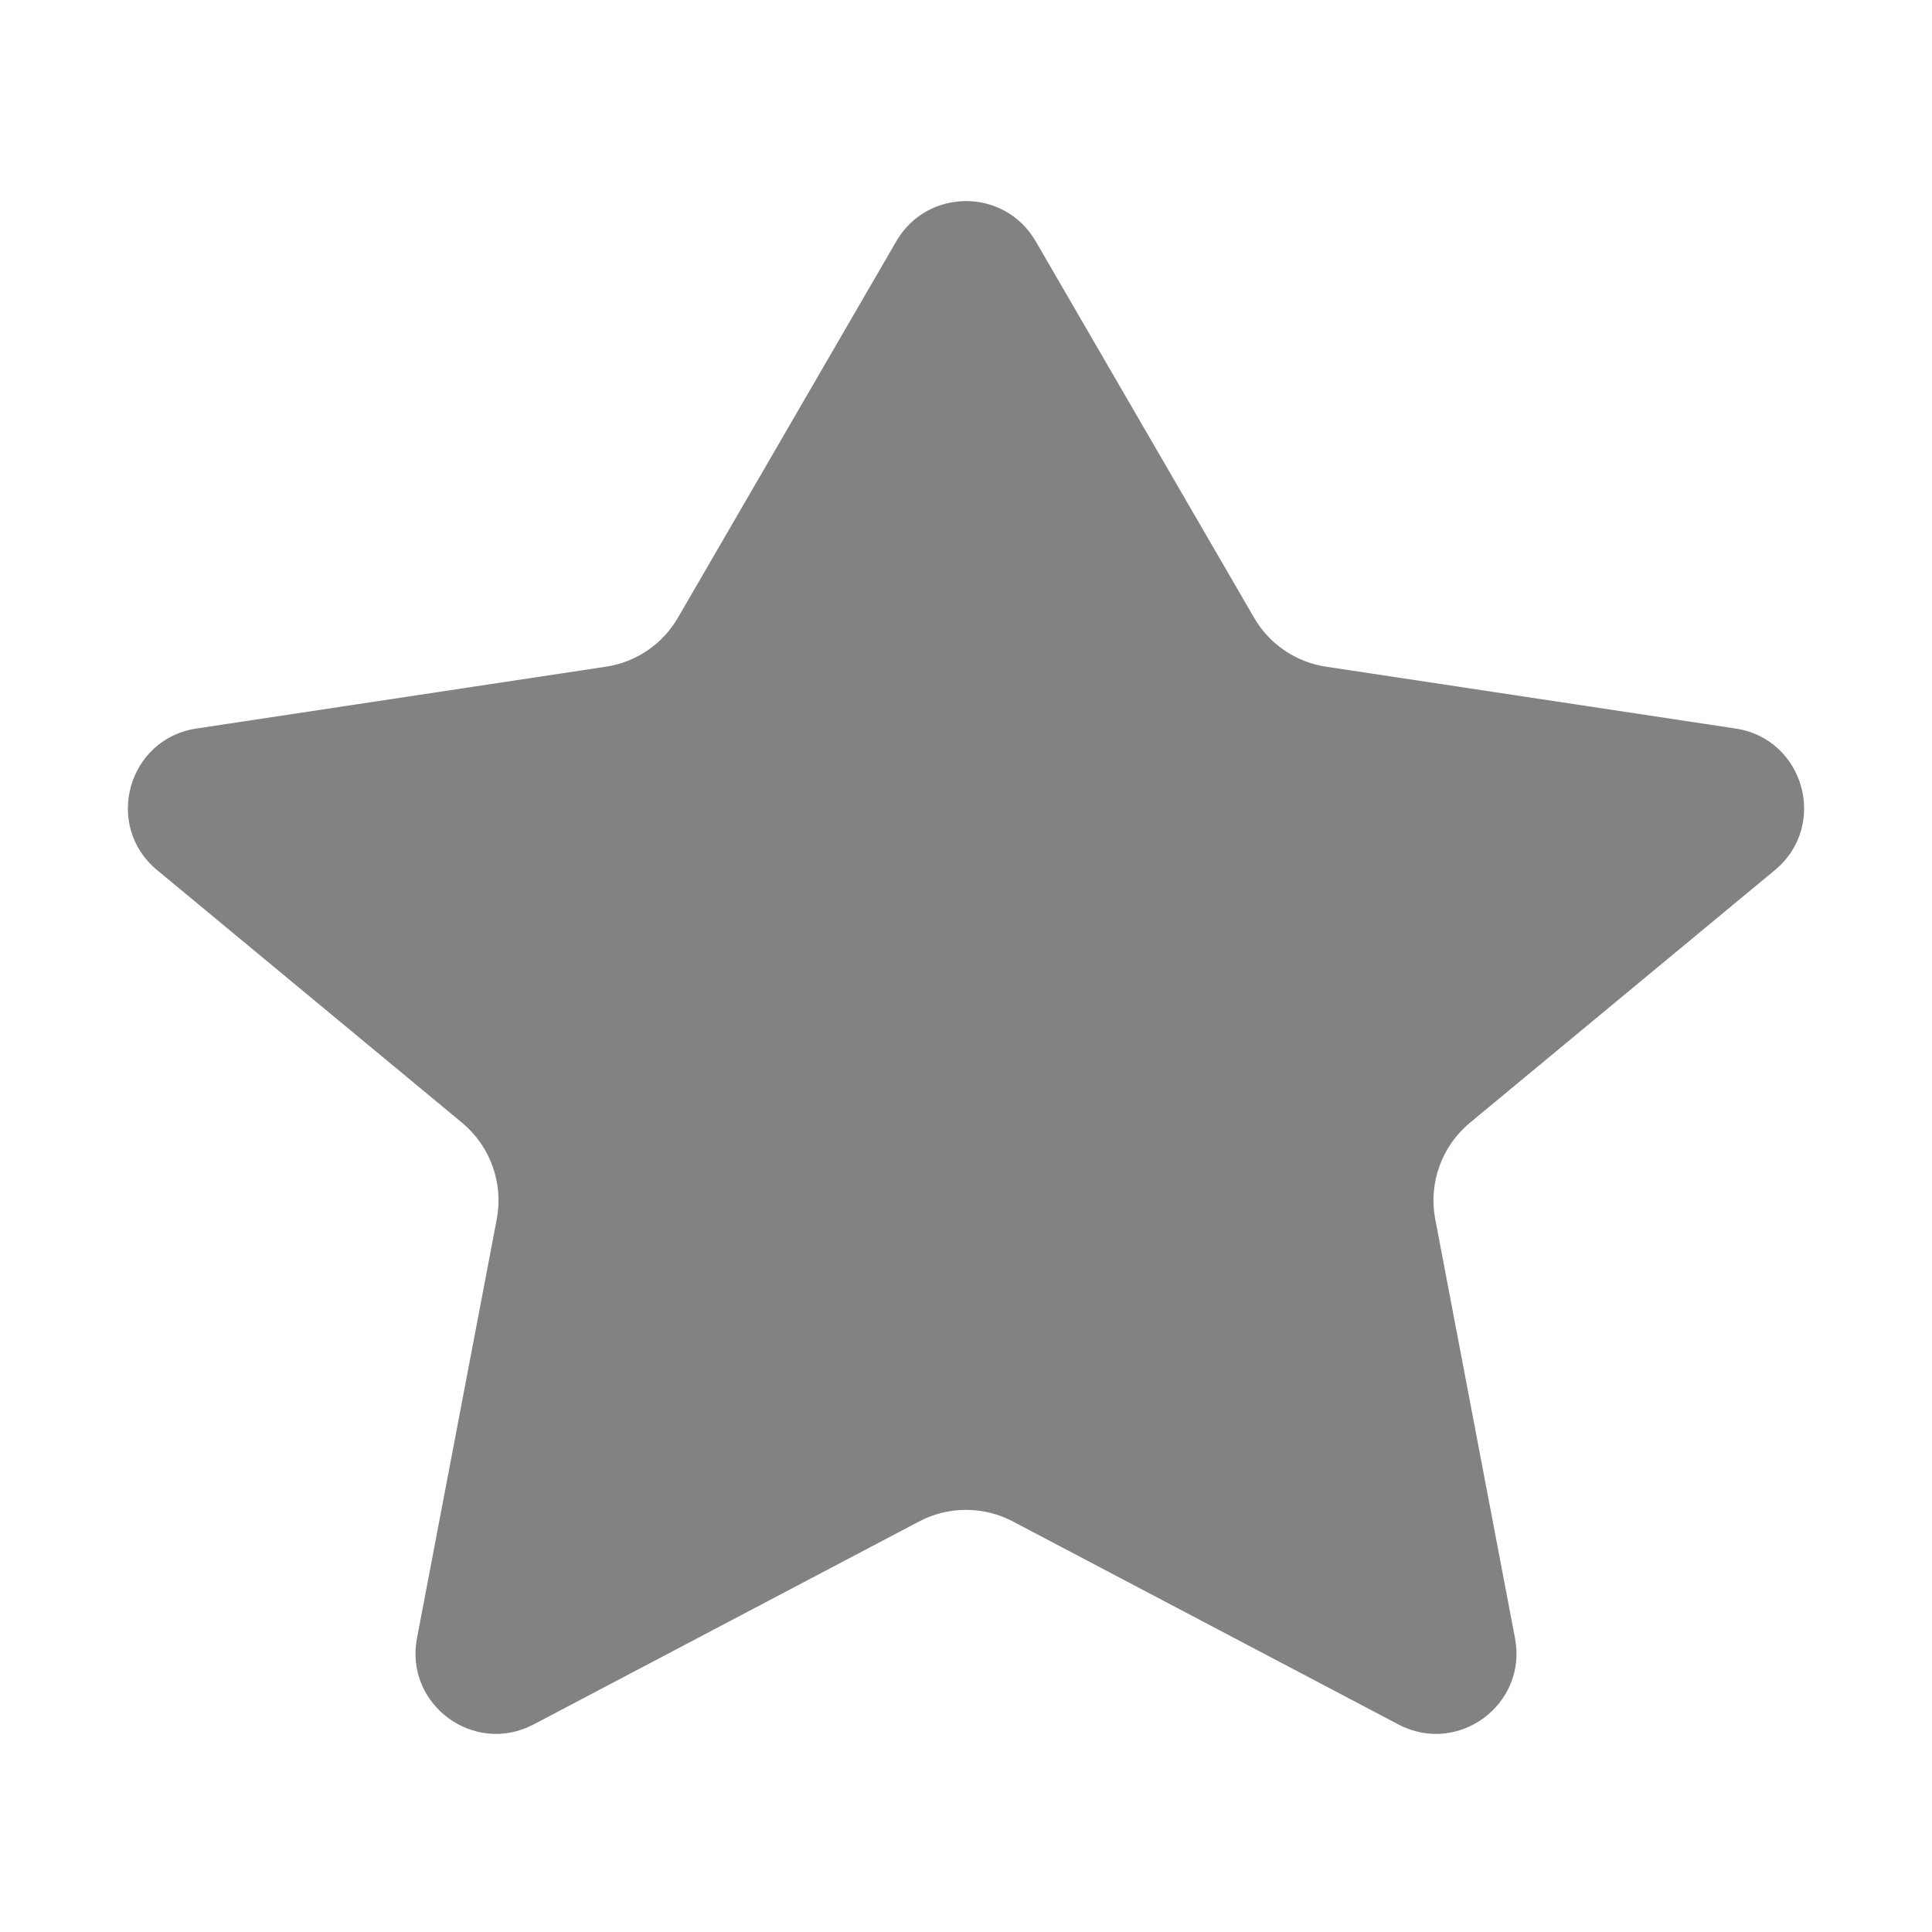
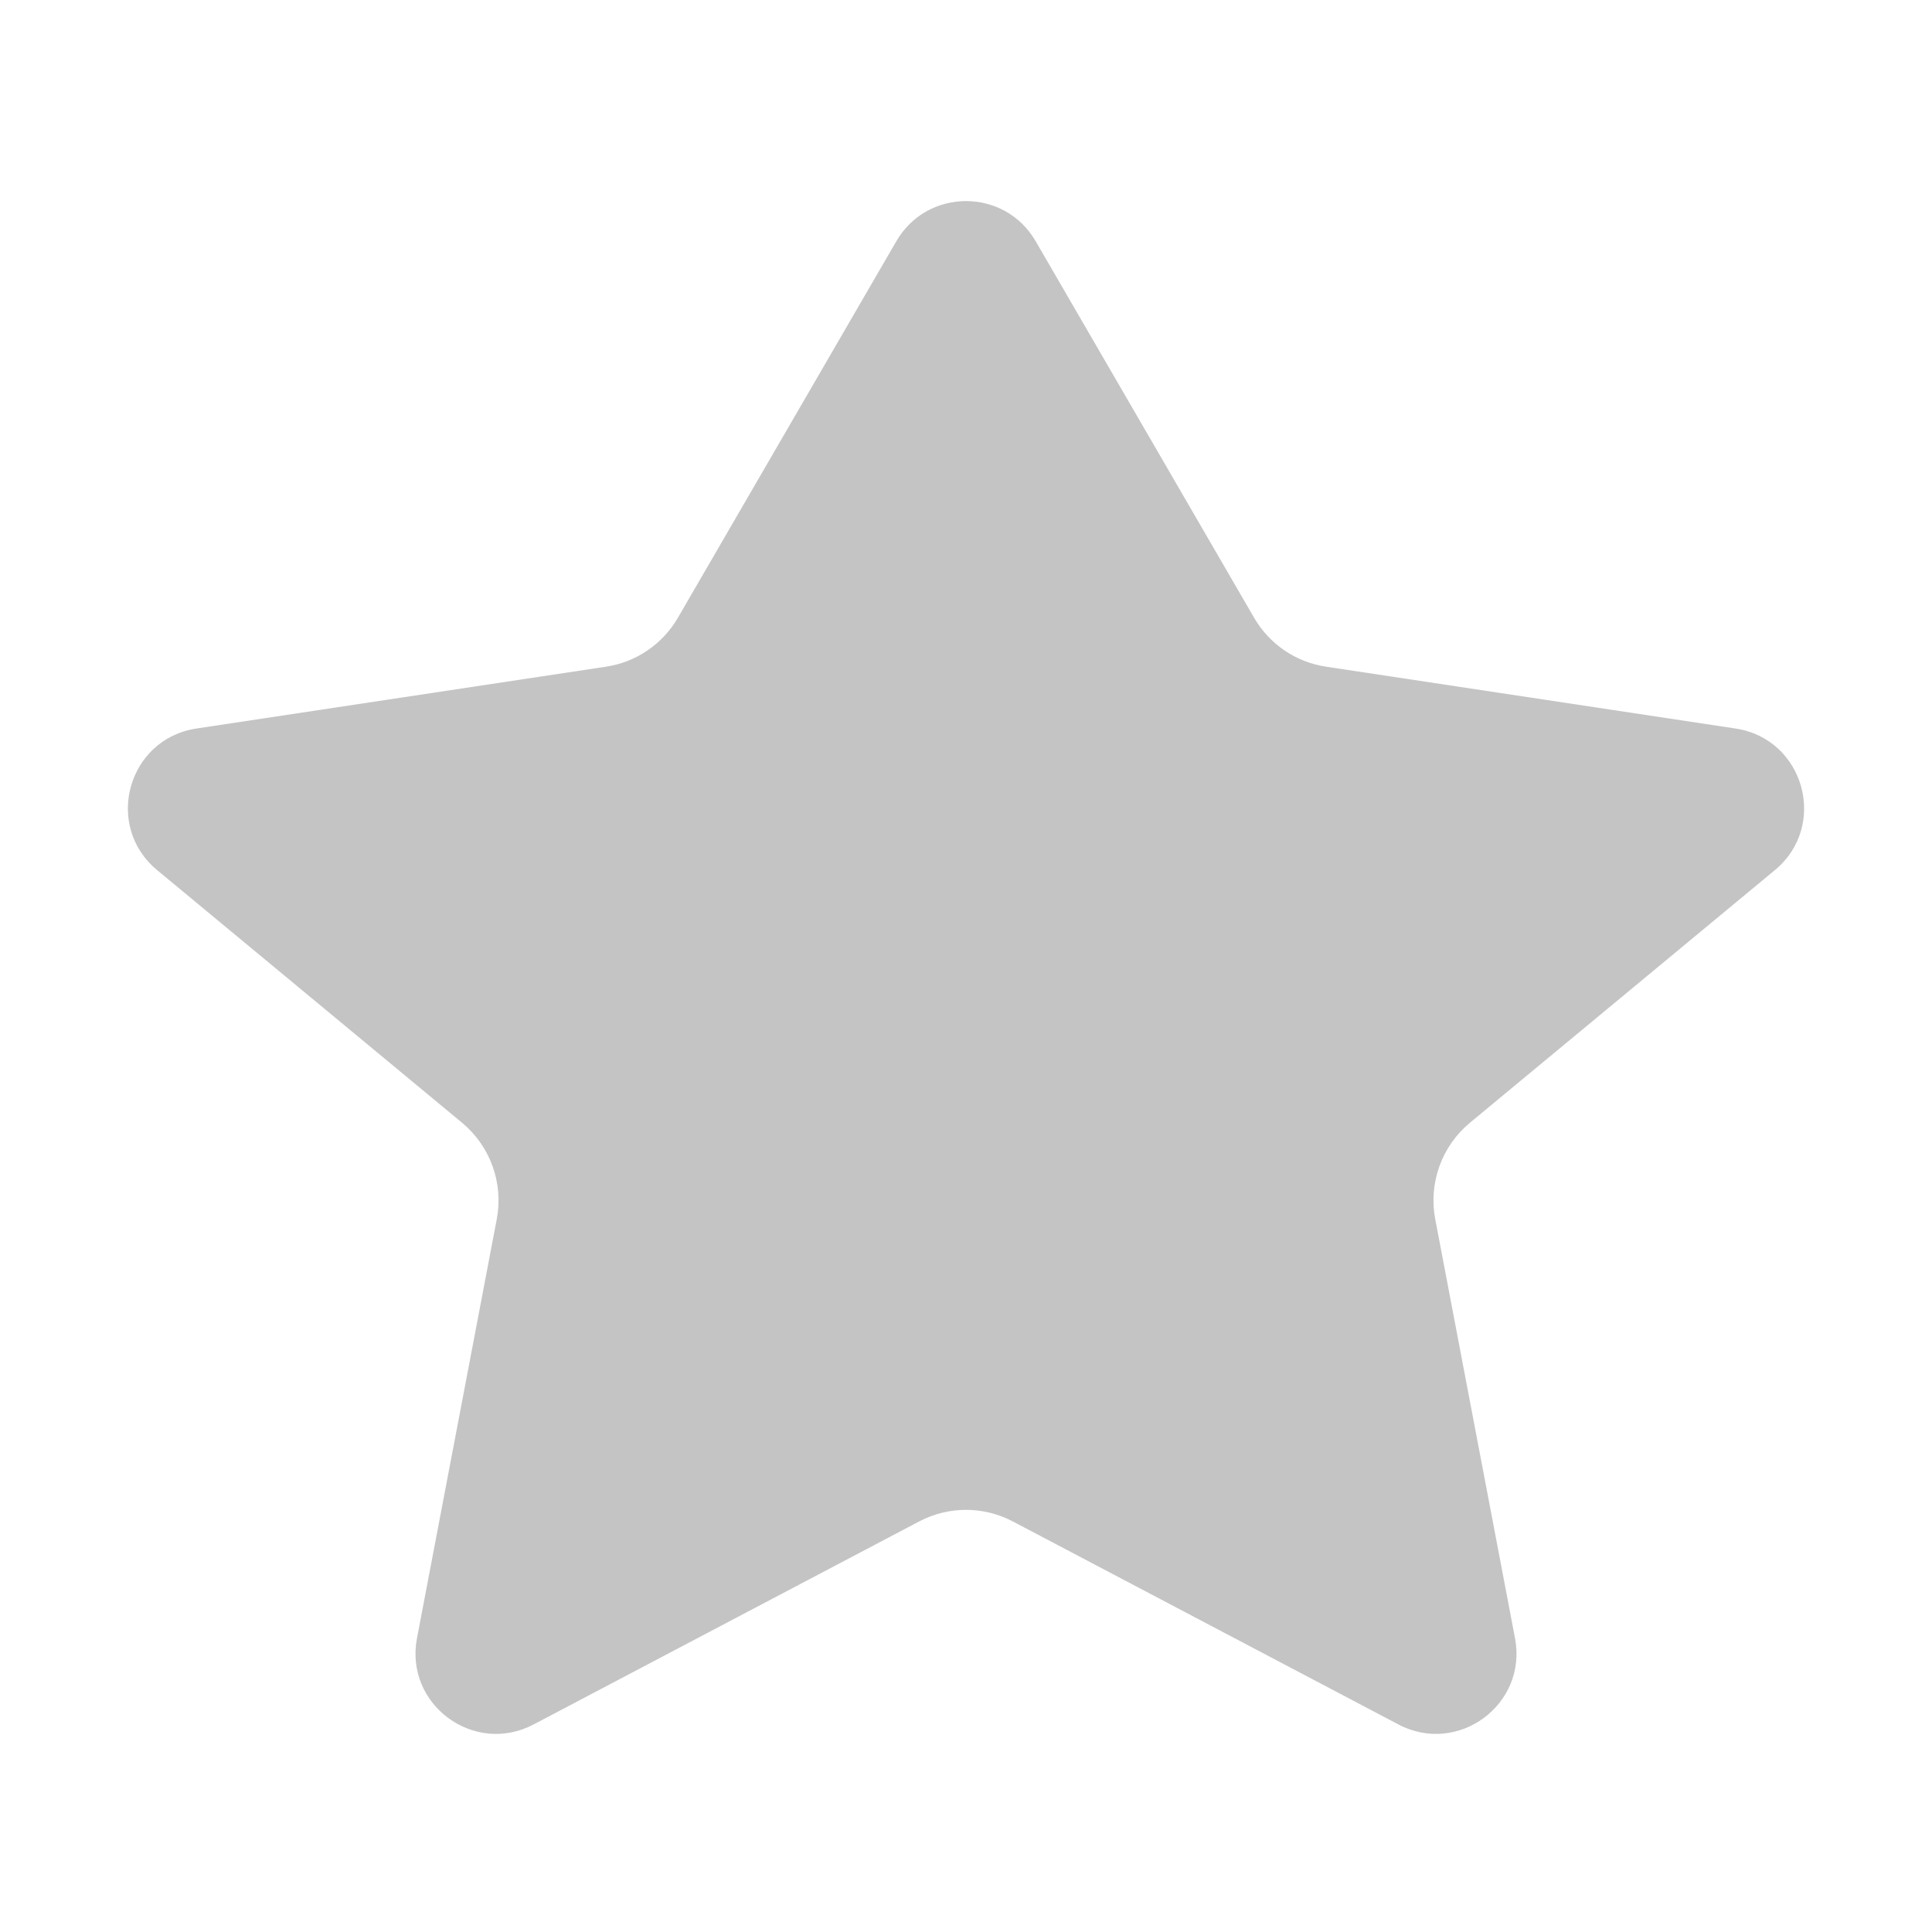
<svg xmlns="http://www.w3.org/2000/svg" width="24" height="24" viewBox="0 0 24 24" fill="none">
-   <path d="M12.865 2.996C12.48 2.332 11.52 2.332 11.135 2.996L8.421 7.674C8.231 8.002 7.902 8.226 7.527 8.282L2.44 9.05C1.586 9.179 1.286 10.258 1.952 10.809L5.741 13.948C6.091 14.239 6.256 14.697 6.171 15.145L5.18 20.35C5.023 21.173 5.887 21.812 6.628 21.422L11.418 18.9C11.782 18.708 12.218 18.708 12.582 18.9L17.372 21.422C18.113 21.812 18.977 21.173 18.82 20.35L17.829 15.145C17.744 14.697 17.909 14.239 18.259 13.948L22.048 10.809C22.714 10.258 22.414 9.179 21.56 9.05L16.474 8.282C16.098 8.226 15.769 8.002 15.579 7.674L12.865 2.996Z" fill="#828282" />
+   <path d="M12.865 2.996C12.48 2.332 11.52 2.332 11.135 2.996L8.421 7.674C8.231 8.002 7.902 8.226 7.527 8.282L2.44 9.05C1.586 9.179 1.286 10.258 1.952 10.809L5.741 13.948C6.091 14.239 6.256 14.697 6.171 15.145L5.18 20.35C5.023 21.173 5.887 21.812 6.628 21.422L11.418 18.9C11.782 18.708 12.218 18.708 12.582 18.9L17.372 21.422C18.113 21.812 18.977 21.173 18.82 20.35L17.829 15.145C17.744 14.697 17.909 14.239 18.259 13.948L22.048 10.809C22.714 10.258 22.414 9.179 21.56 9.05L16.474 8.282C16.098 8.226 15.769 8.002 15.579 7.674L12.865 2.996Z" fill="#C4C4C4" />
</svg>
